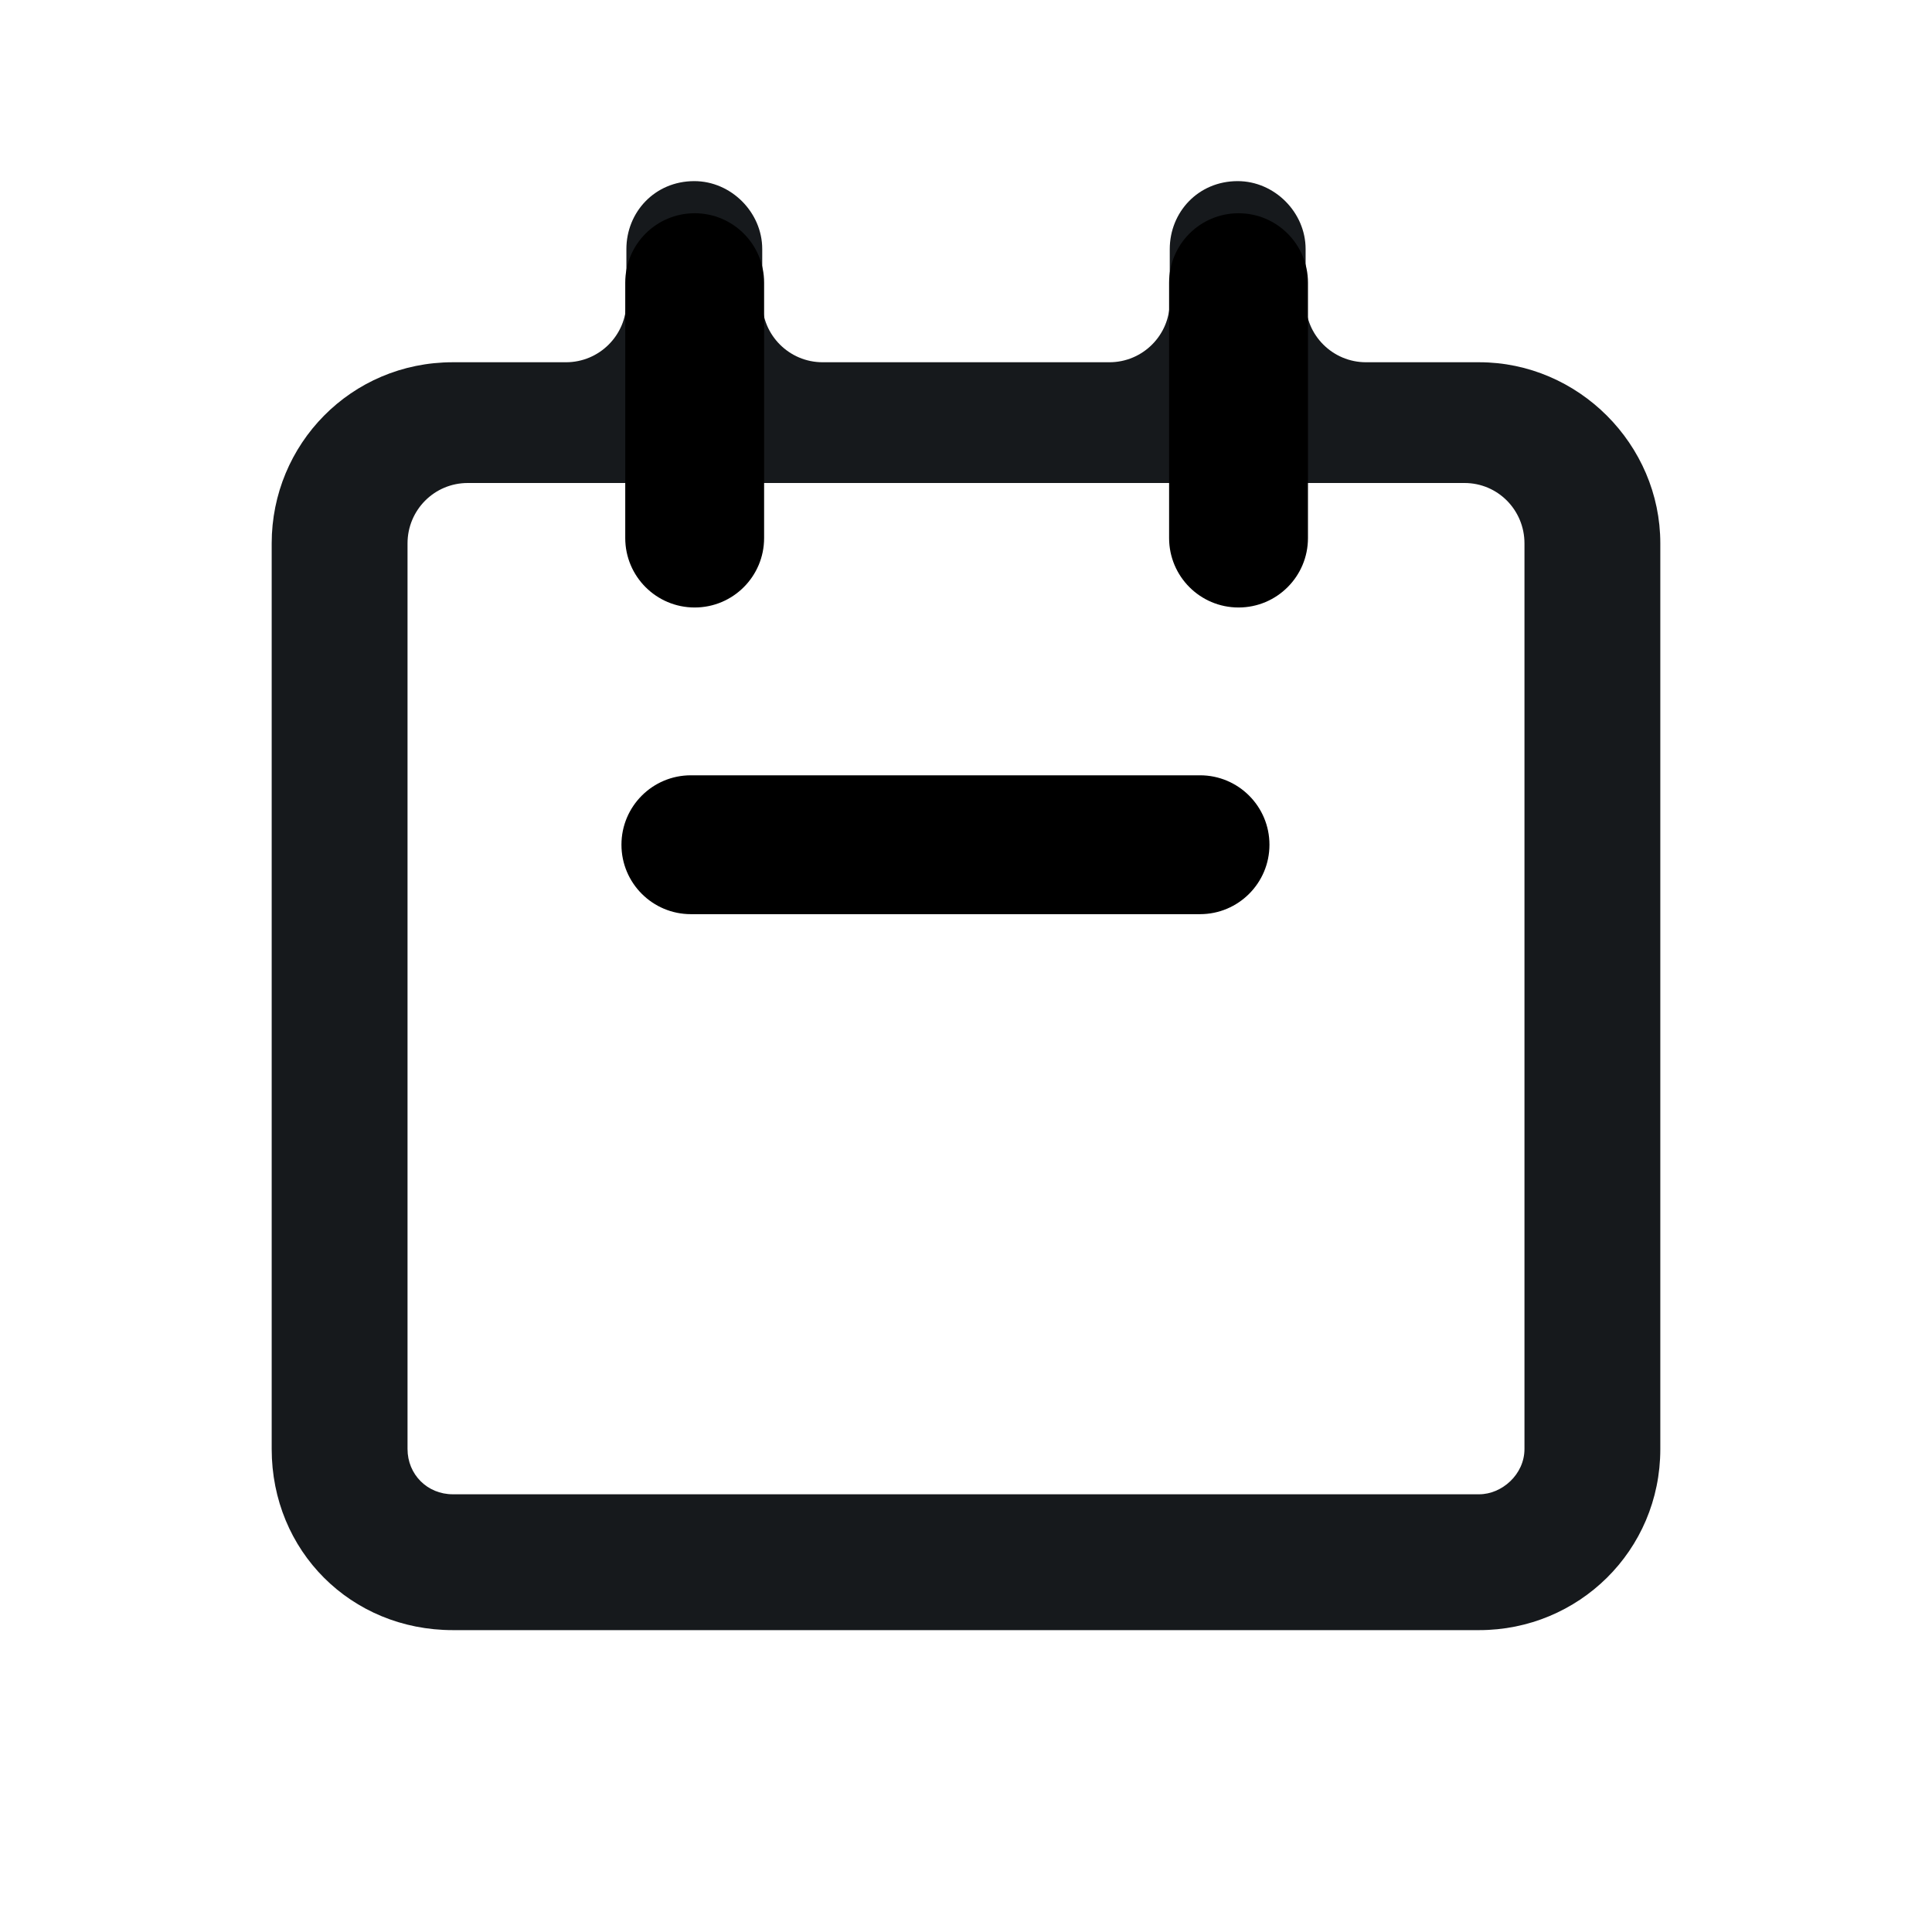
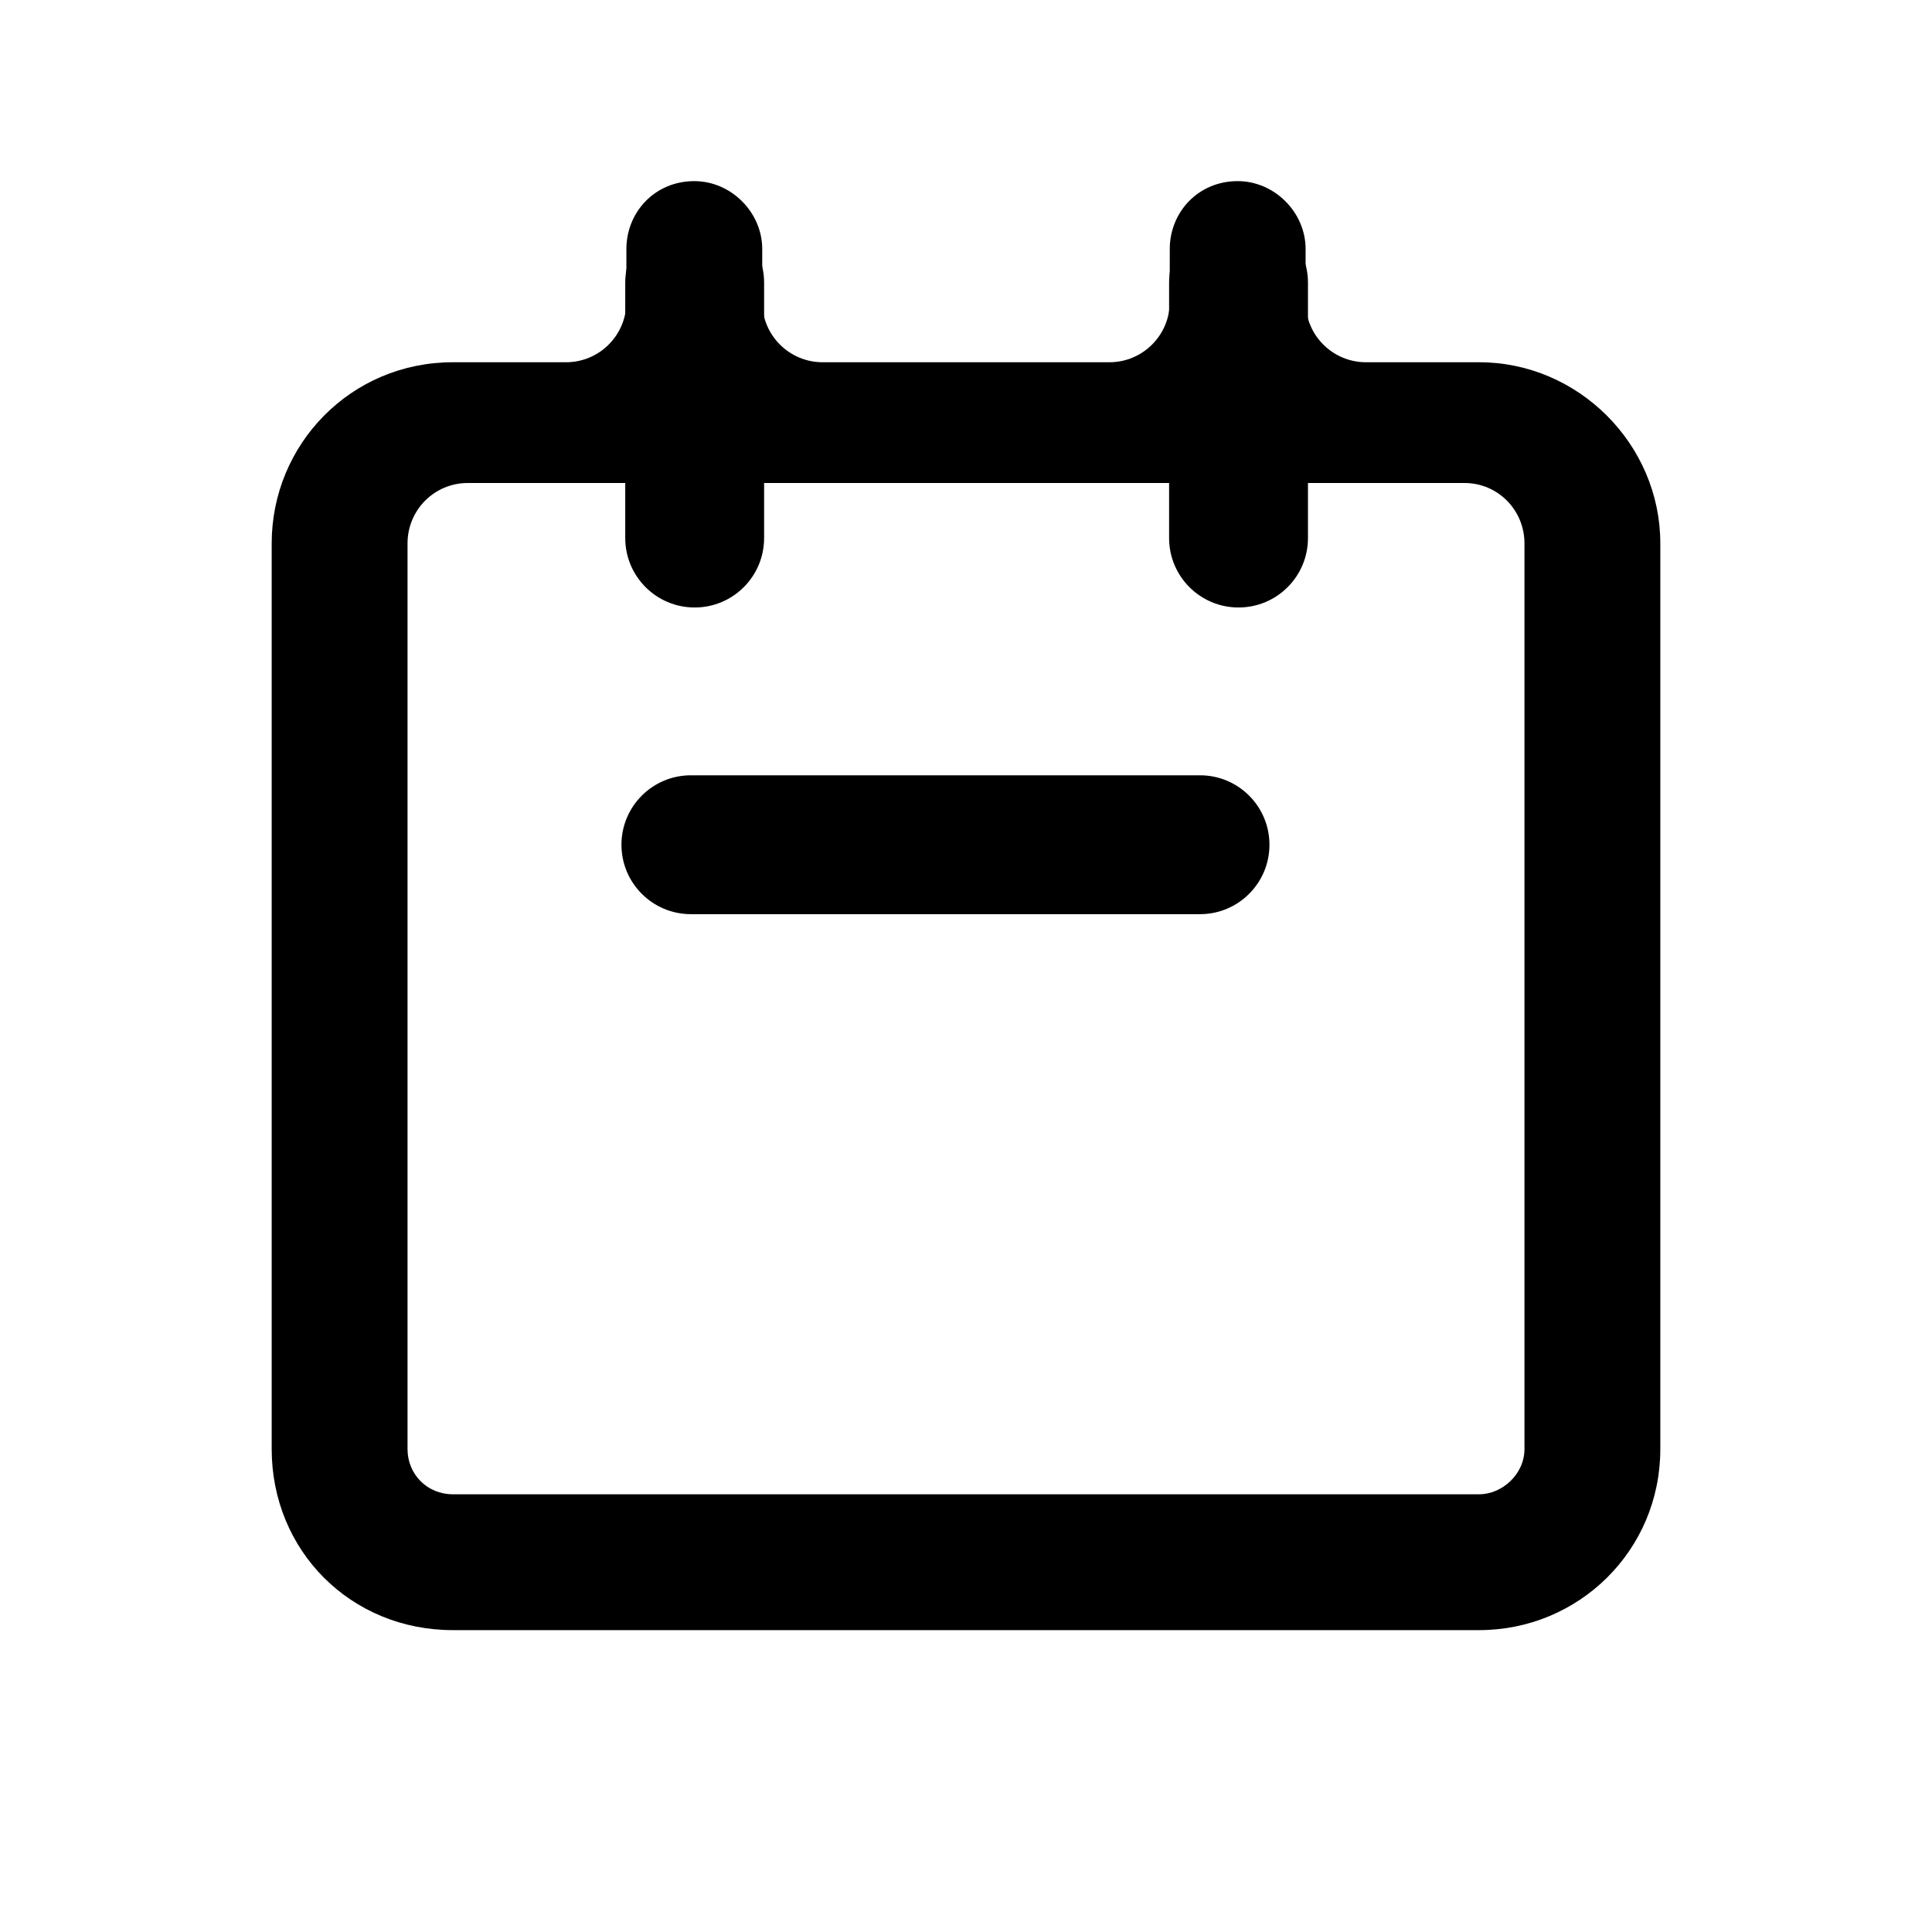
<svg xmlns="http://www.w3.org/2000/svg" width="32" height="32" viewBox="0 0 32 32" fill="none">
-   <path d="M12.625 5C12.625 5.552 13.073 6 13.625 6H18.375C18.927 6 19.375 5.552 19.375 5V4.125C19.375 3.516 19.844 3 20.5 3C21.109 3 21.625 3.516 21.625 4.125V5C21.625 5.552 22.073 6 22.625 6H24.5C26.141 6 27.5 7.359 27.5 9V24C27.5 25.688 26.141 27 24.5 27H7.5C5.812 27 4.5 25.688 4.5 24V9C4.5 7.359 5.812 6 7.5 6H9.375C9.927 6 10.375 5.552 10.375 5V4.125C10.375 3.516 10.844 3 11.5 3C12.109 3 12.625 3.516 12.625 4.125V5ZM6.75 24C6.75 24.422 7.078 24.75 7.5 24.75H24.5C24.875 24.75 25.25 24.422 25.25 24V9C25.25 8.448 24.809 8 24.257 8C21.422 8 13.153 8 7.747 8C7.194 8 6.75 8.448 6.75 9V24Z" fill="#16191C" />
+   <path d="M12.625 5C12.625 5.552 13.073 6 13.625 6H18.375C18.927 6 19.375 5.552 19.375 5V4.125C19.375 3.516 19.844 3 20.5 3C21.109 3 21.625 3.516 21.625 4.125V5C21.625 5.552 22.073 6 22.625 6H24.5C26.141 6 27.5 7.359 27.5 9V24C27.5 25.688 26.141 27 24.5 27H7.5C5.812 27 4.5 25.688 4.5 24V9C4.5 7.359 5.812 6 7.5 6H9.375C9.927 6 10.375 5.552 10.375 5V4.125C10.375 3.516 10.844 3 11.5 3C12.109 3 12.625 3.516 12.625 4.125V5ZM6.75 24C6.75 24.422 7.078 24.75 7.5 24.75H24.5C24.875 24.75 25.25 24.422 25.25 24V9C25.25 8.448 24.809 8 24.257 8C21.422 8 13.153 8 7.747 8C7.194 8 6.75 8.448 6.75 9V24Z" fill="currentColor" />
  <rect x="10.356" y="3.532" width="2.3" height="6.53" rx="1.15" fill="currentColor" />
  <rect x="21.026" y="12.841" width="2.3" height="10.733" rx="1.15" transform="rotate(90 21.0259 12.8413)" fill="currentColor" />
  <rect x="19.364" y="3.532" width="2.3" height="6.53" rx="1.15" fill="currentColor" />
</svg>
